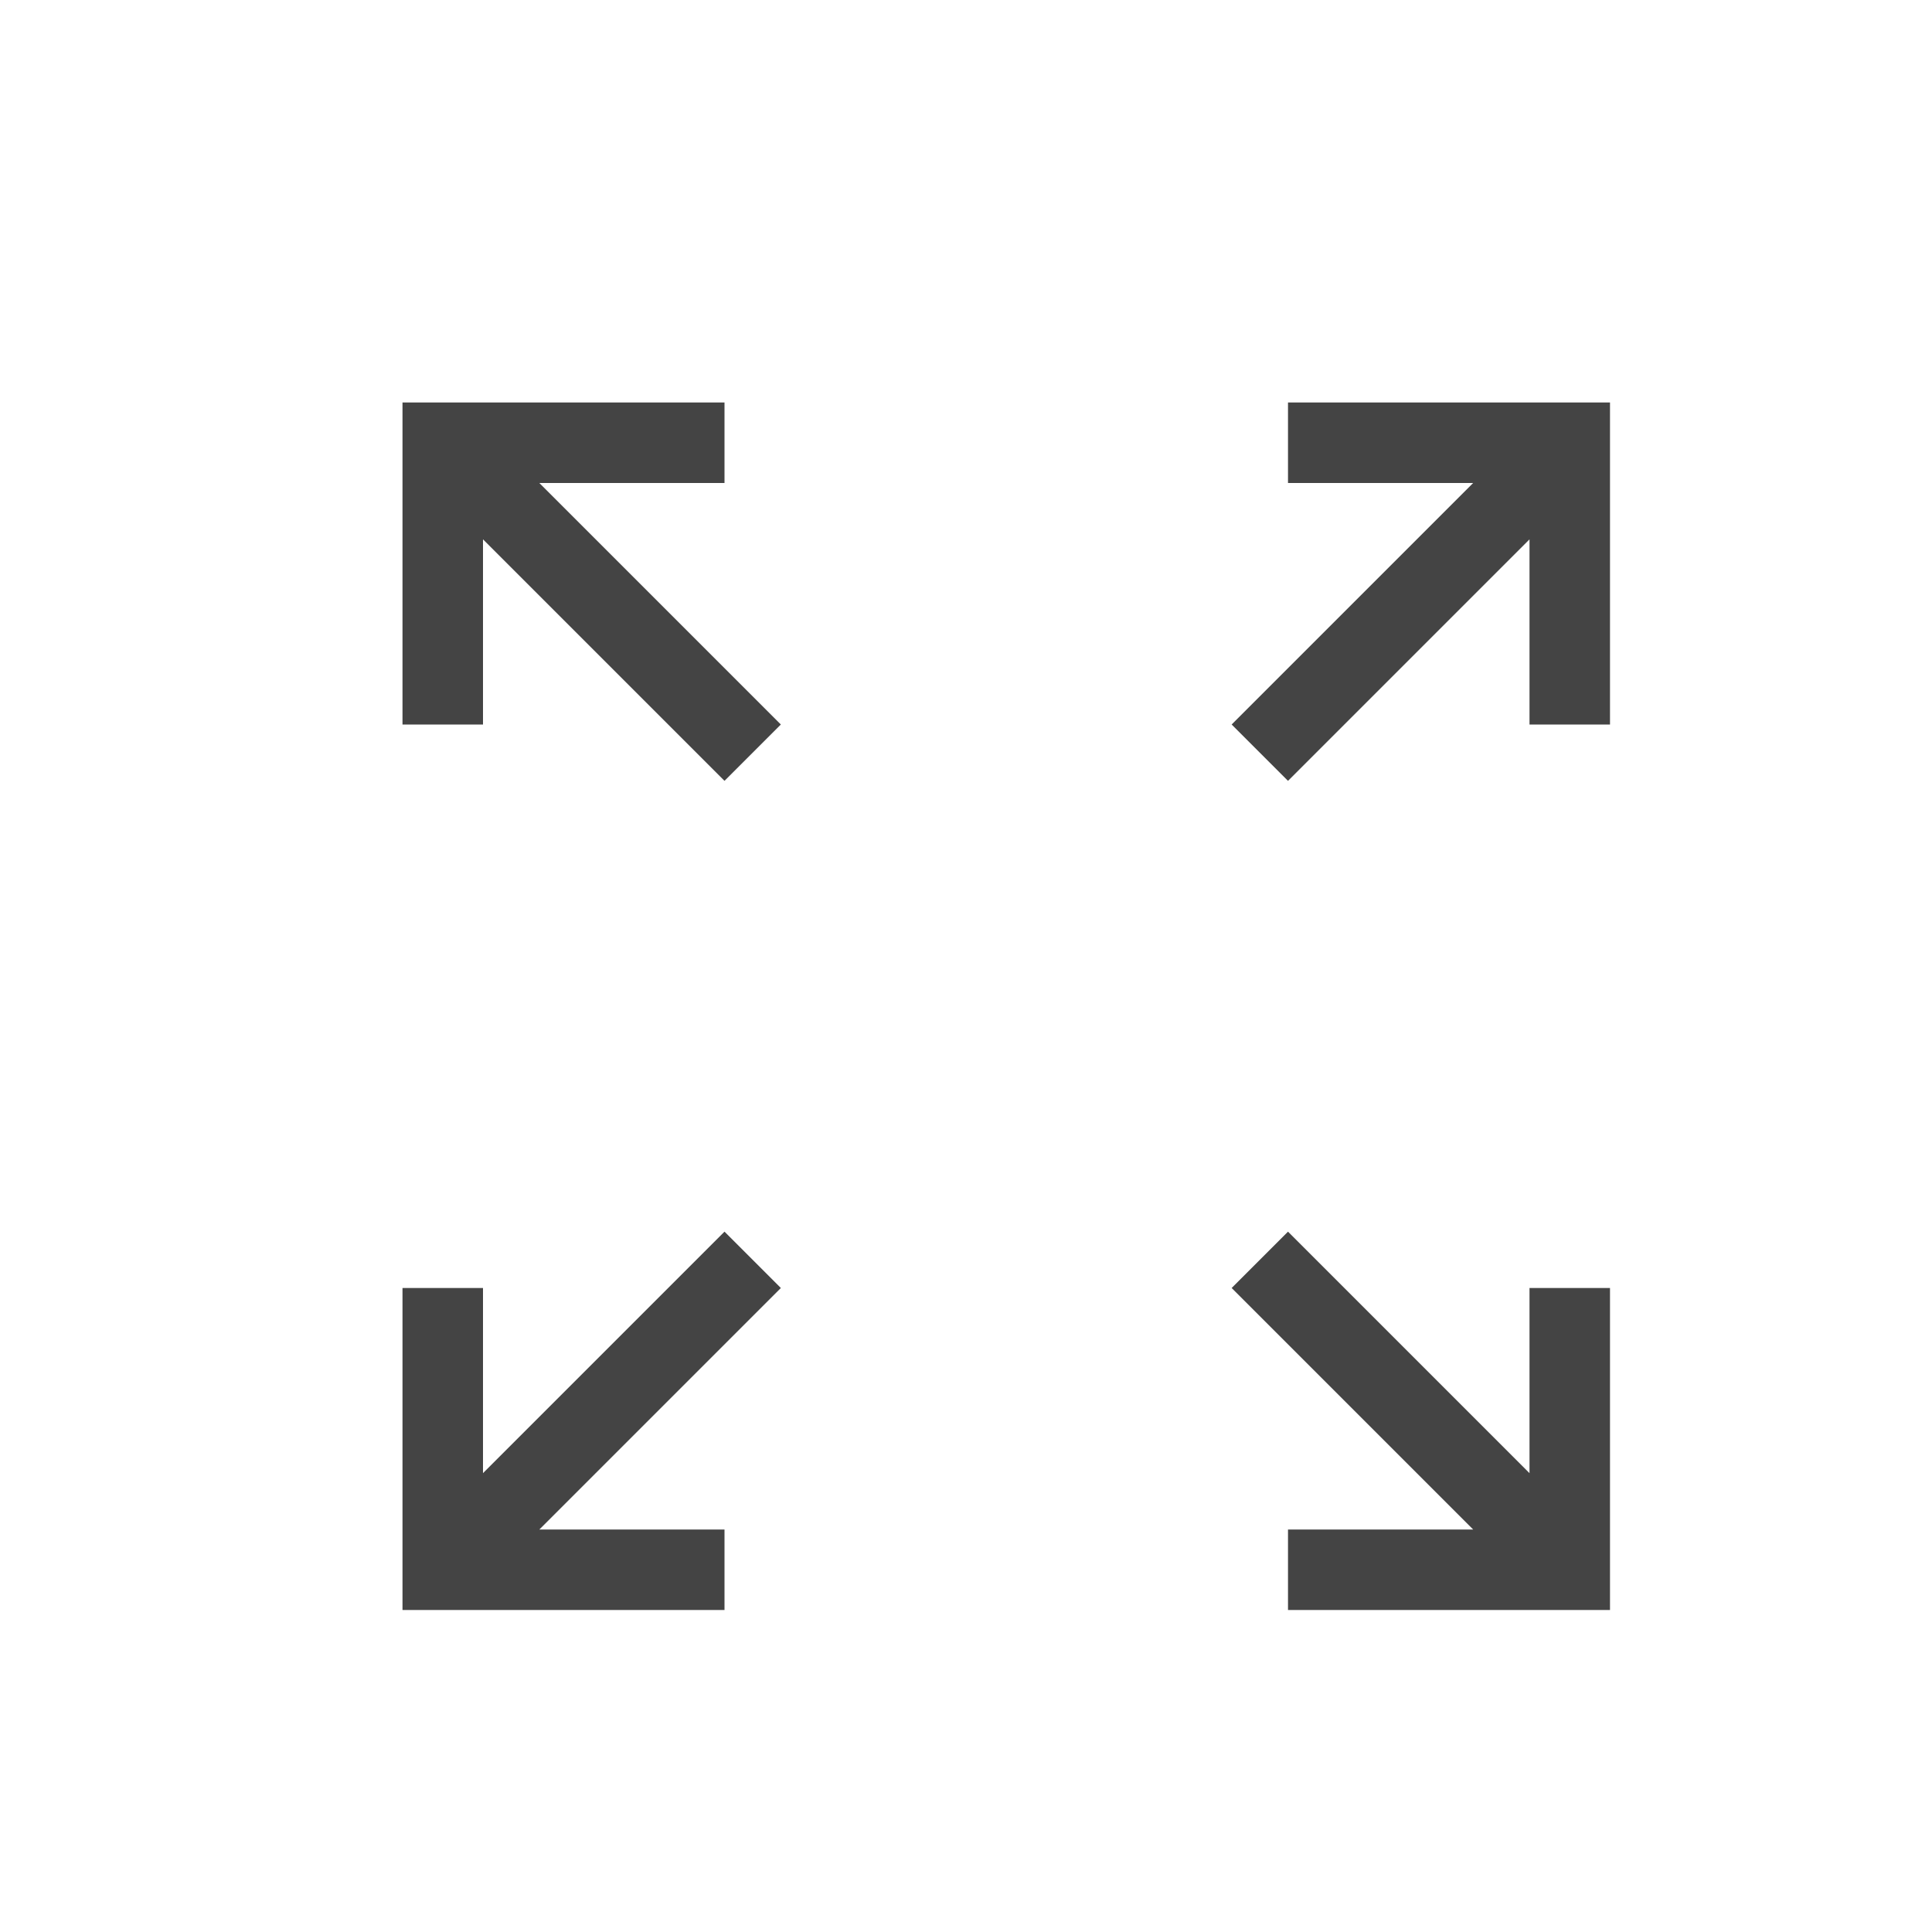
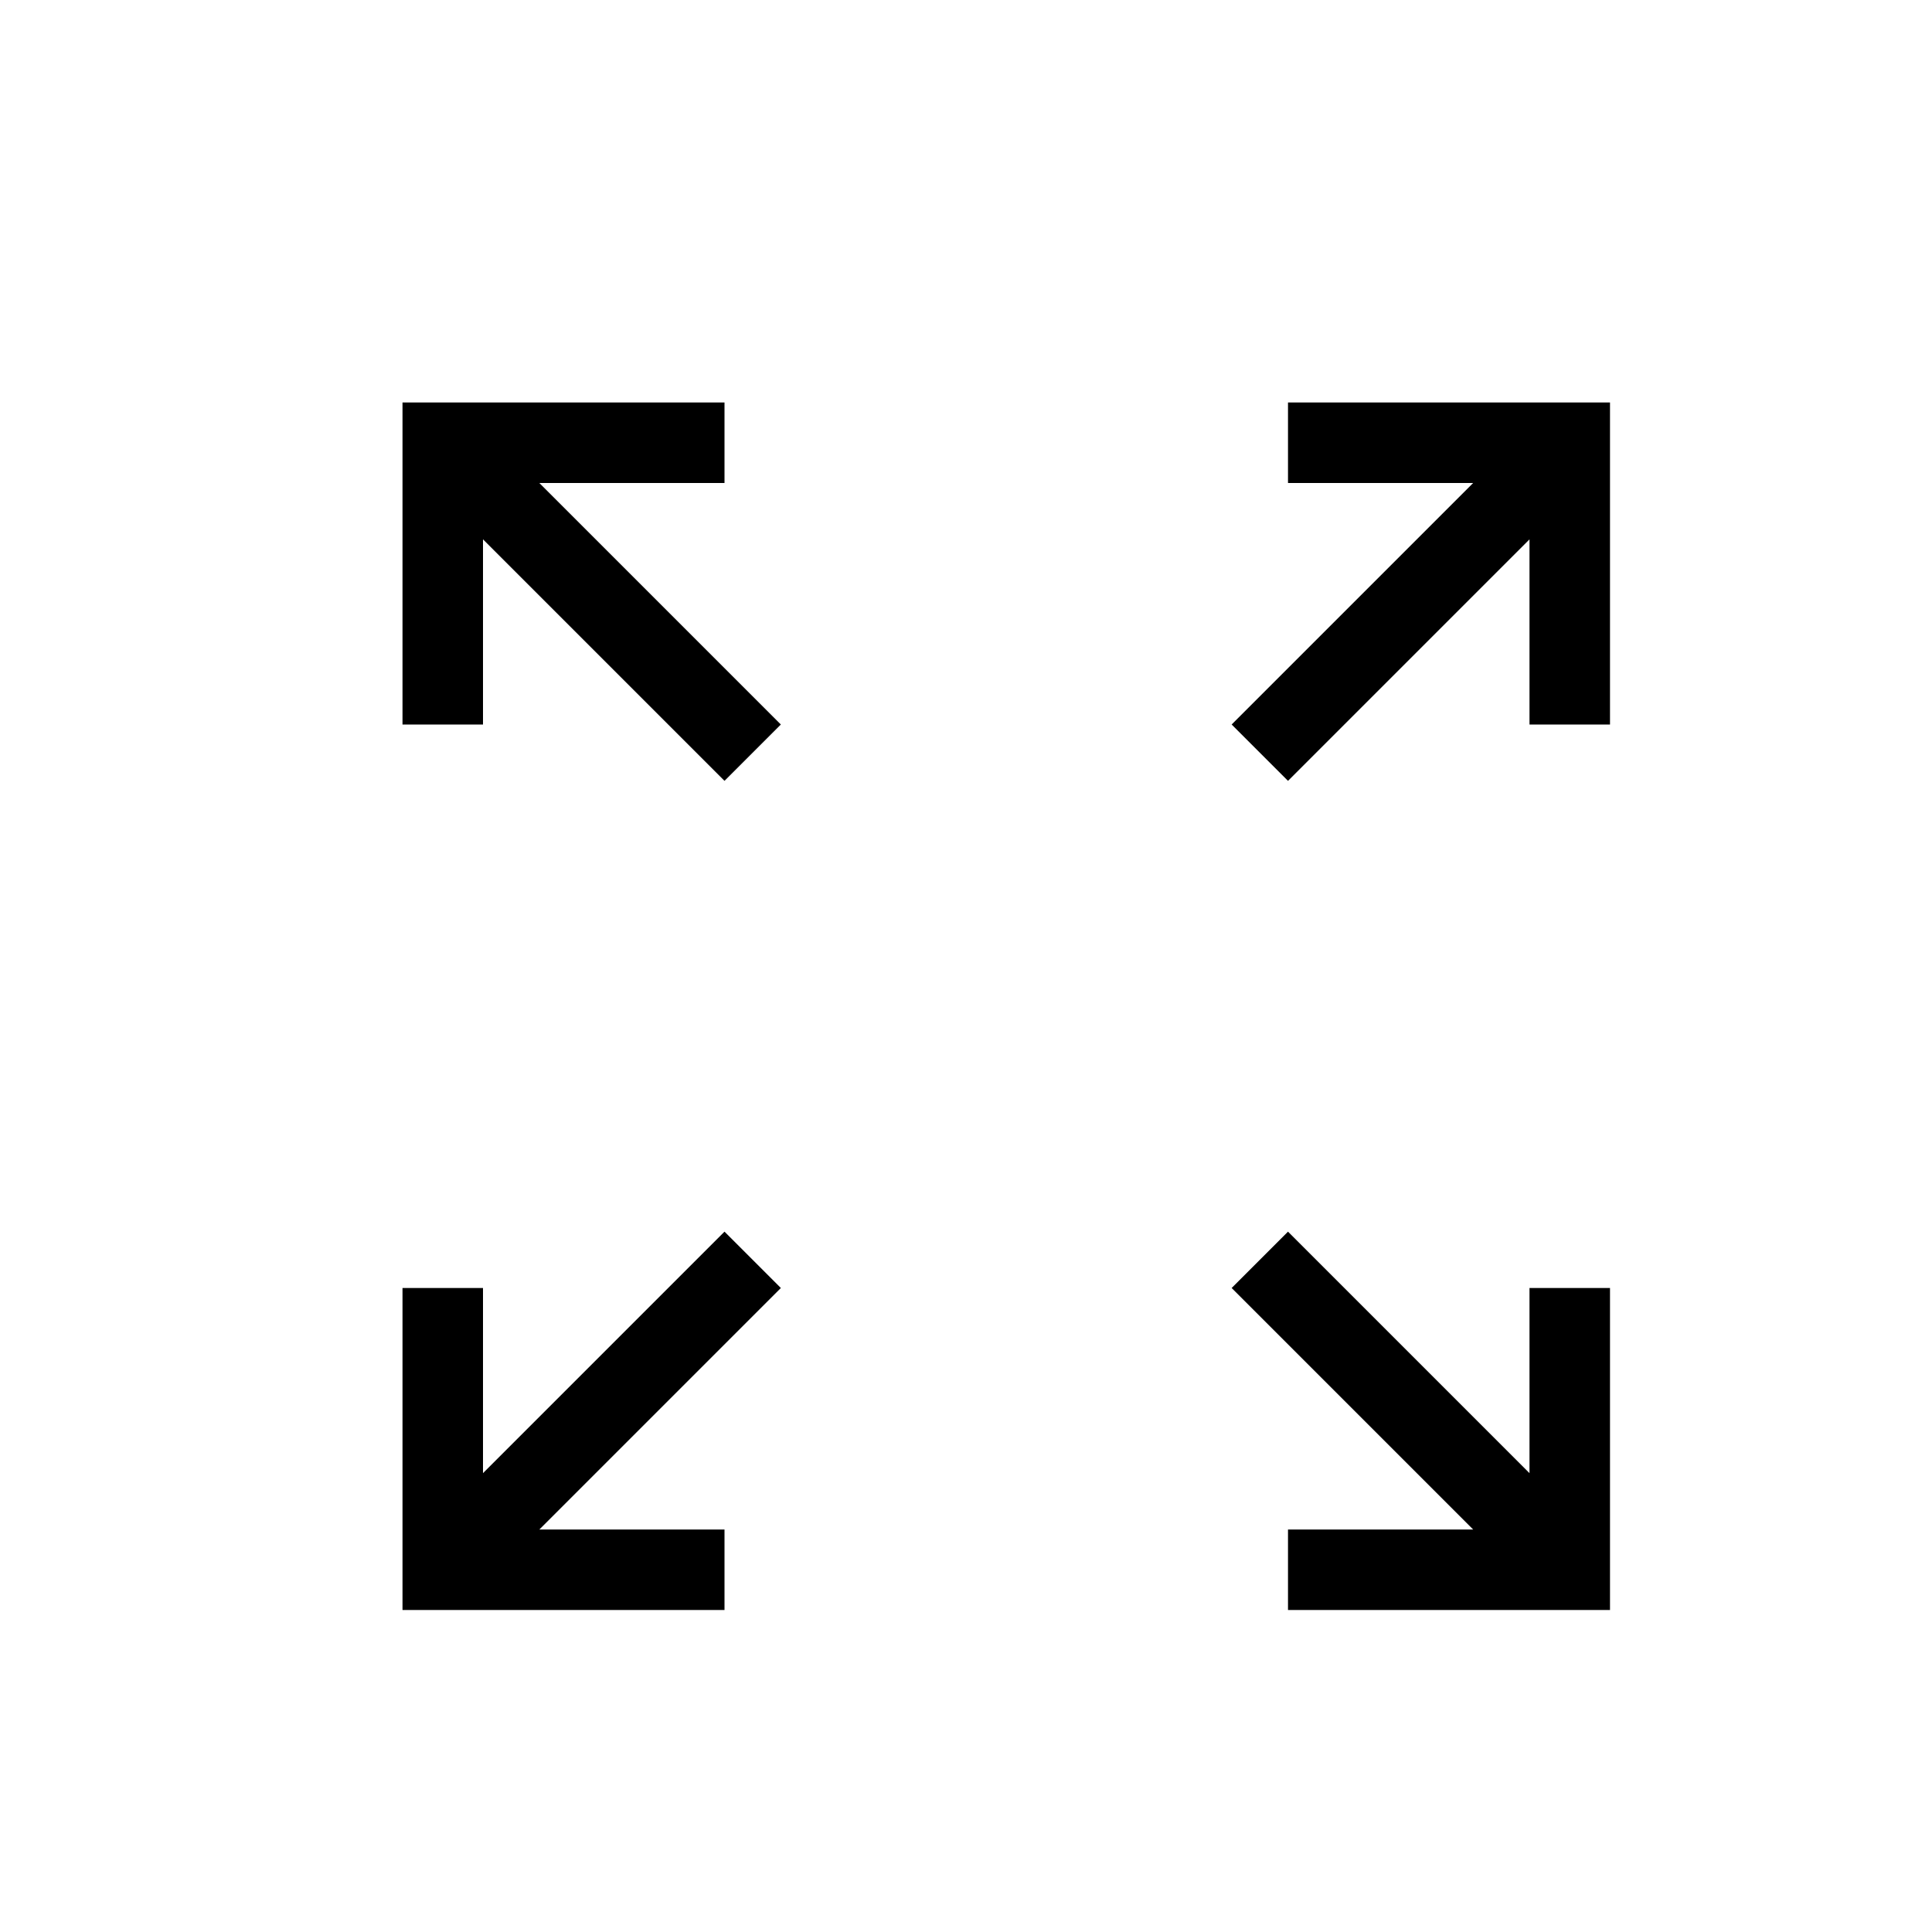
<svg xmlns="http://www.w3.org/2000/svg" t="1700985929714" class="icon" viewBox="0 0 1024 1024" version="1.1" p-id="4326" width="200" height="200">
-   <path d="M285.867 810.667H384v42.667H213.333v-170.667h42.667v98.133l128-128 29.867 29.867-128 128z m494.933 0l-128-128 29.867-29.867 128 128V682.667h42.667v170.667h-170.667v-42.667h98.133zM285.867 256l128 128-29.867 29.867-128-128V384H213.333V213.333h170.667v42.667H285.867z m494.933 0H682.667V213.333h170.667v170.667h-42.667V285.867l-128 128-29.867-29.867 128-128z" fill="#444444" p-id="4327" />
+   <path d="M285.867 810.667H384v42.667H213.333v-170.667h42.667v98.133l128-128 29.867 29.867-128 128z m494.933 0l-128-128 29.867-29.867 128 128V682.667h42.667v170.667h-170.667v-42.667h98.133zM285.867 256l128 128-29.867 29.867-128-128V384H213.333V213.333h170.667v42.667H285.867z m494.933 0H682.667V213.333h170.667v170.667h-42.667V285.867l-128 128-29.867-29.867 128-128z" p-id="4327" />
</svg>
